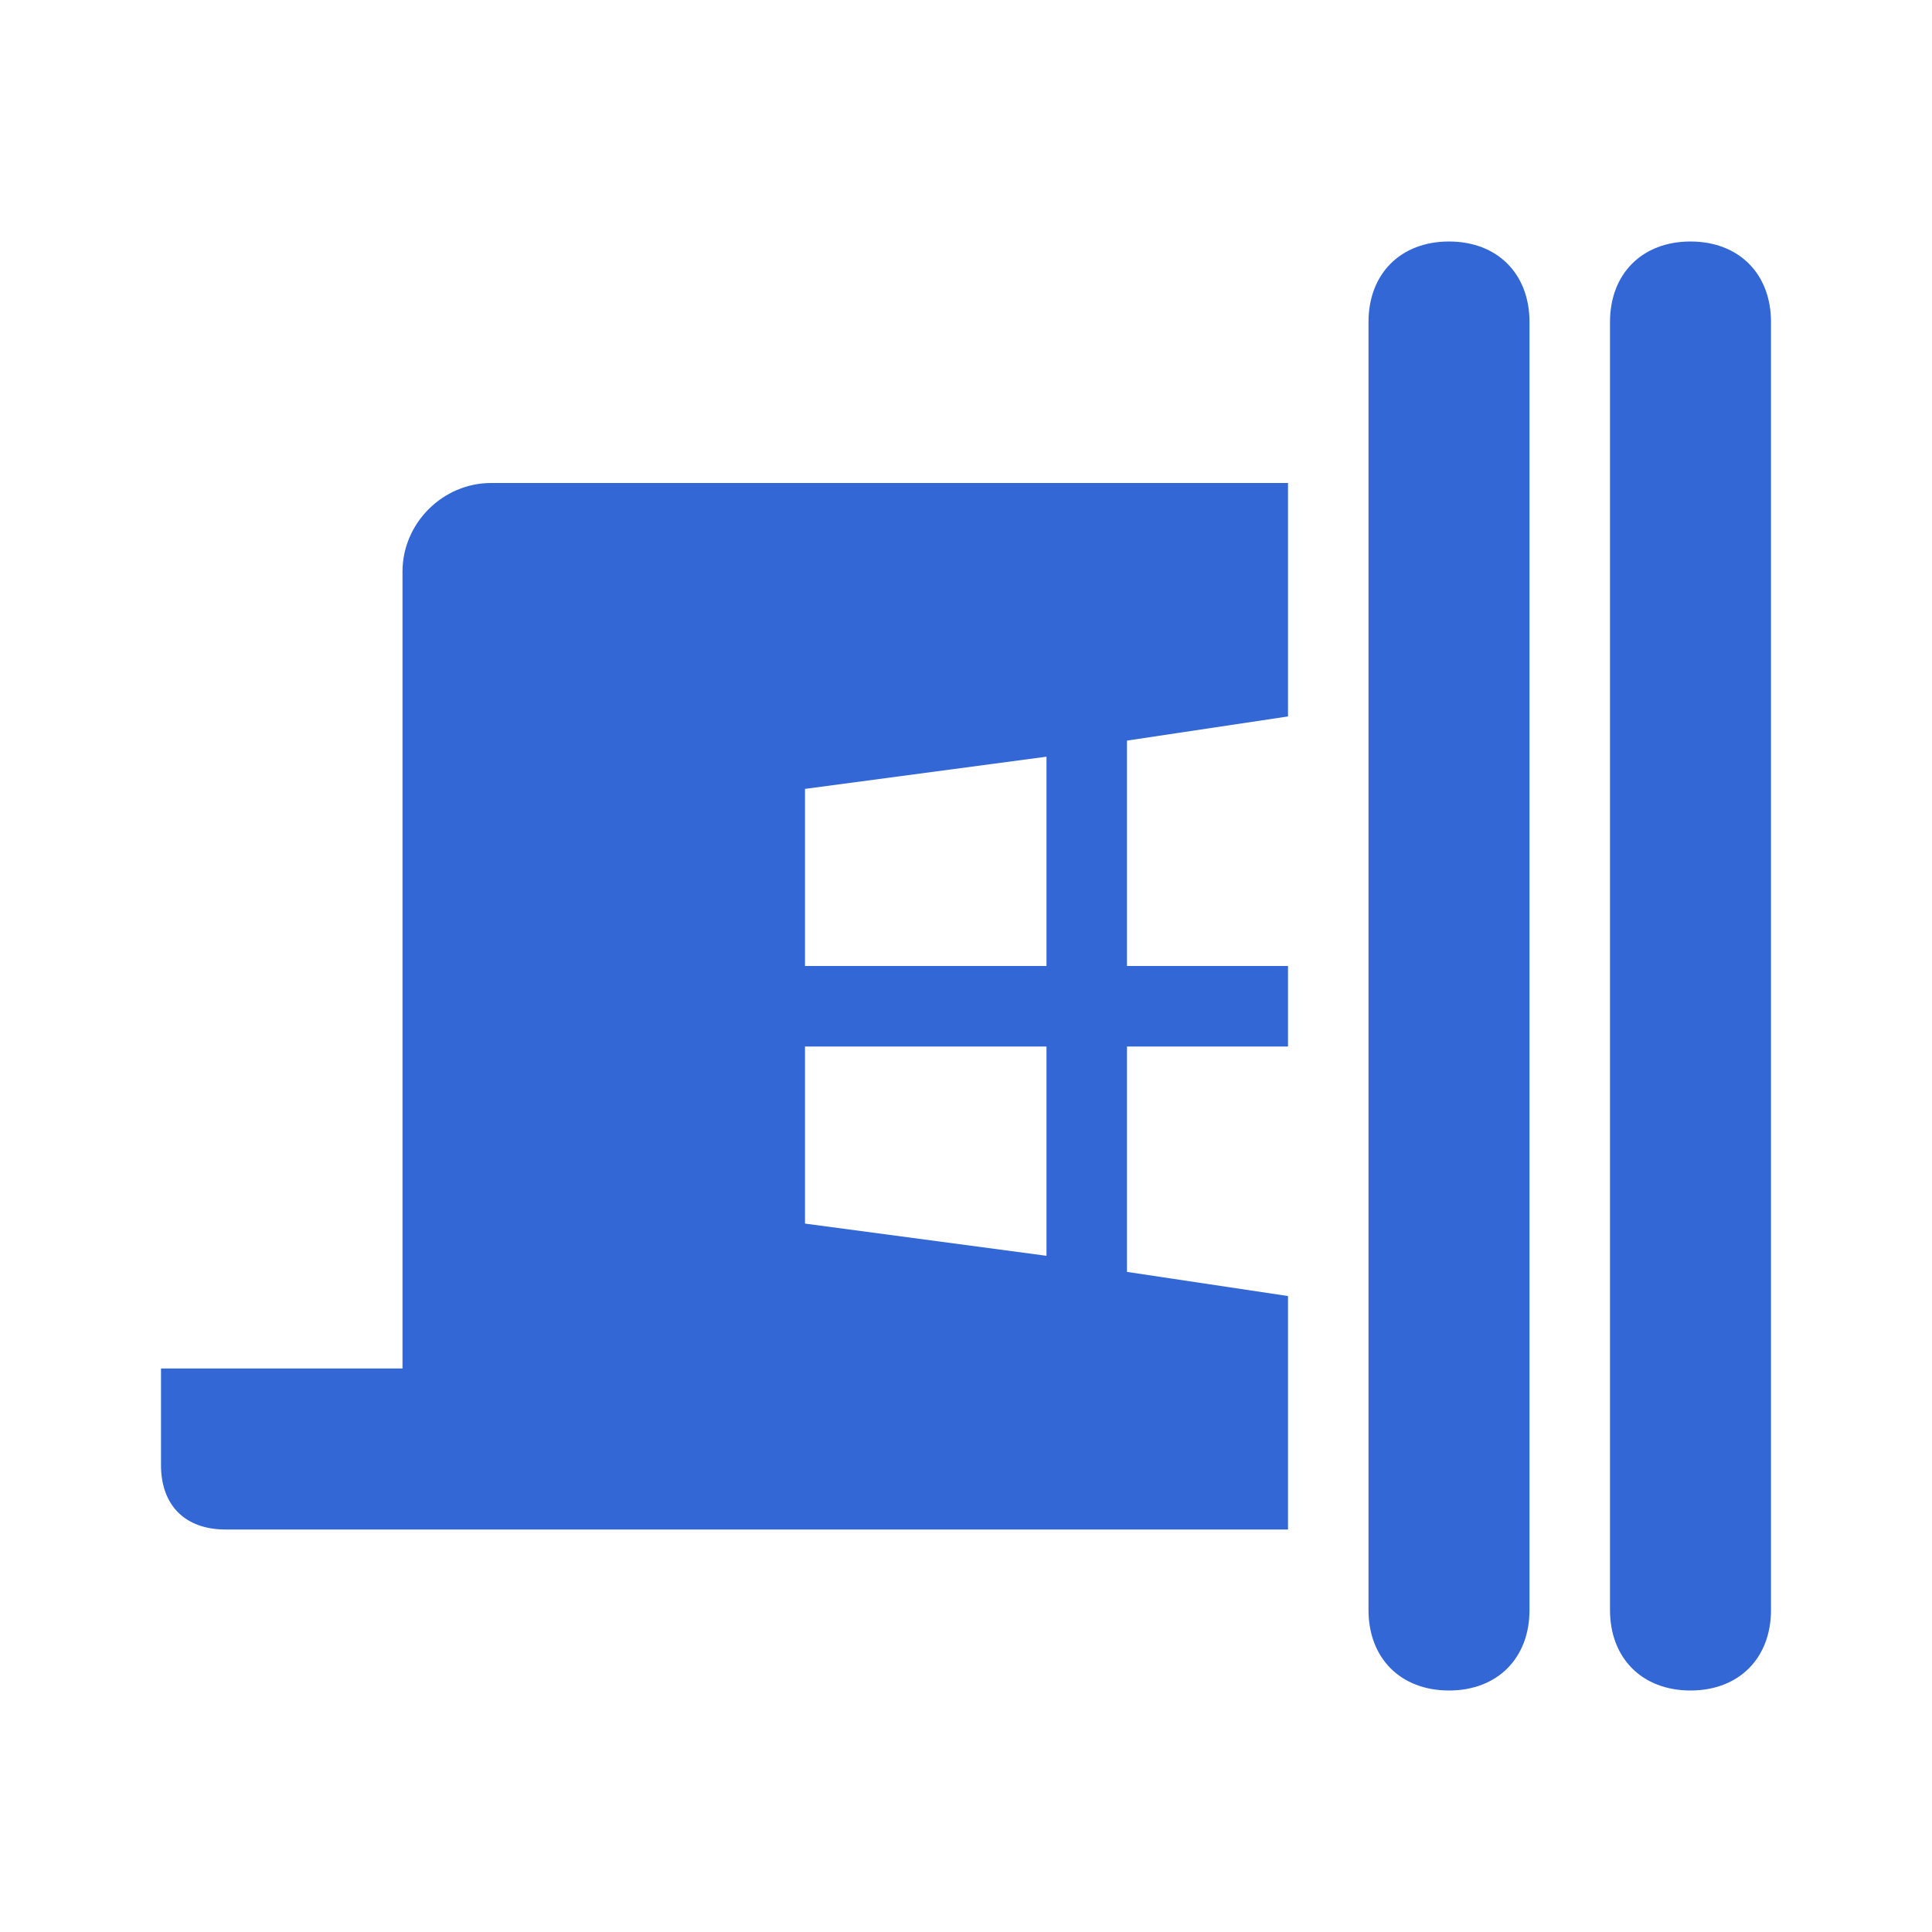
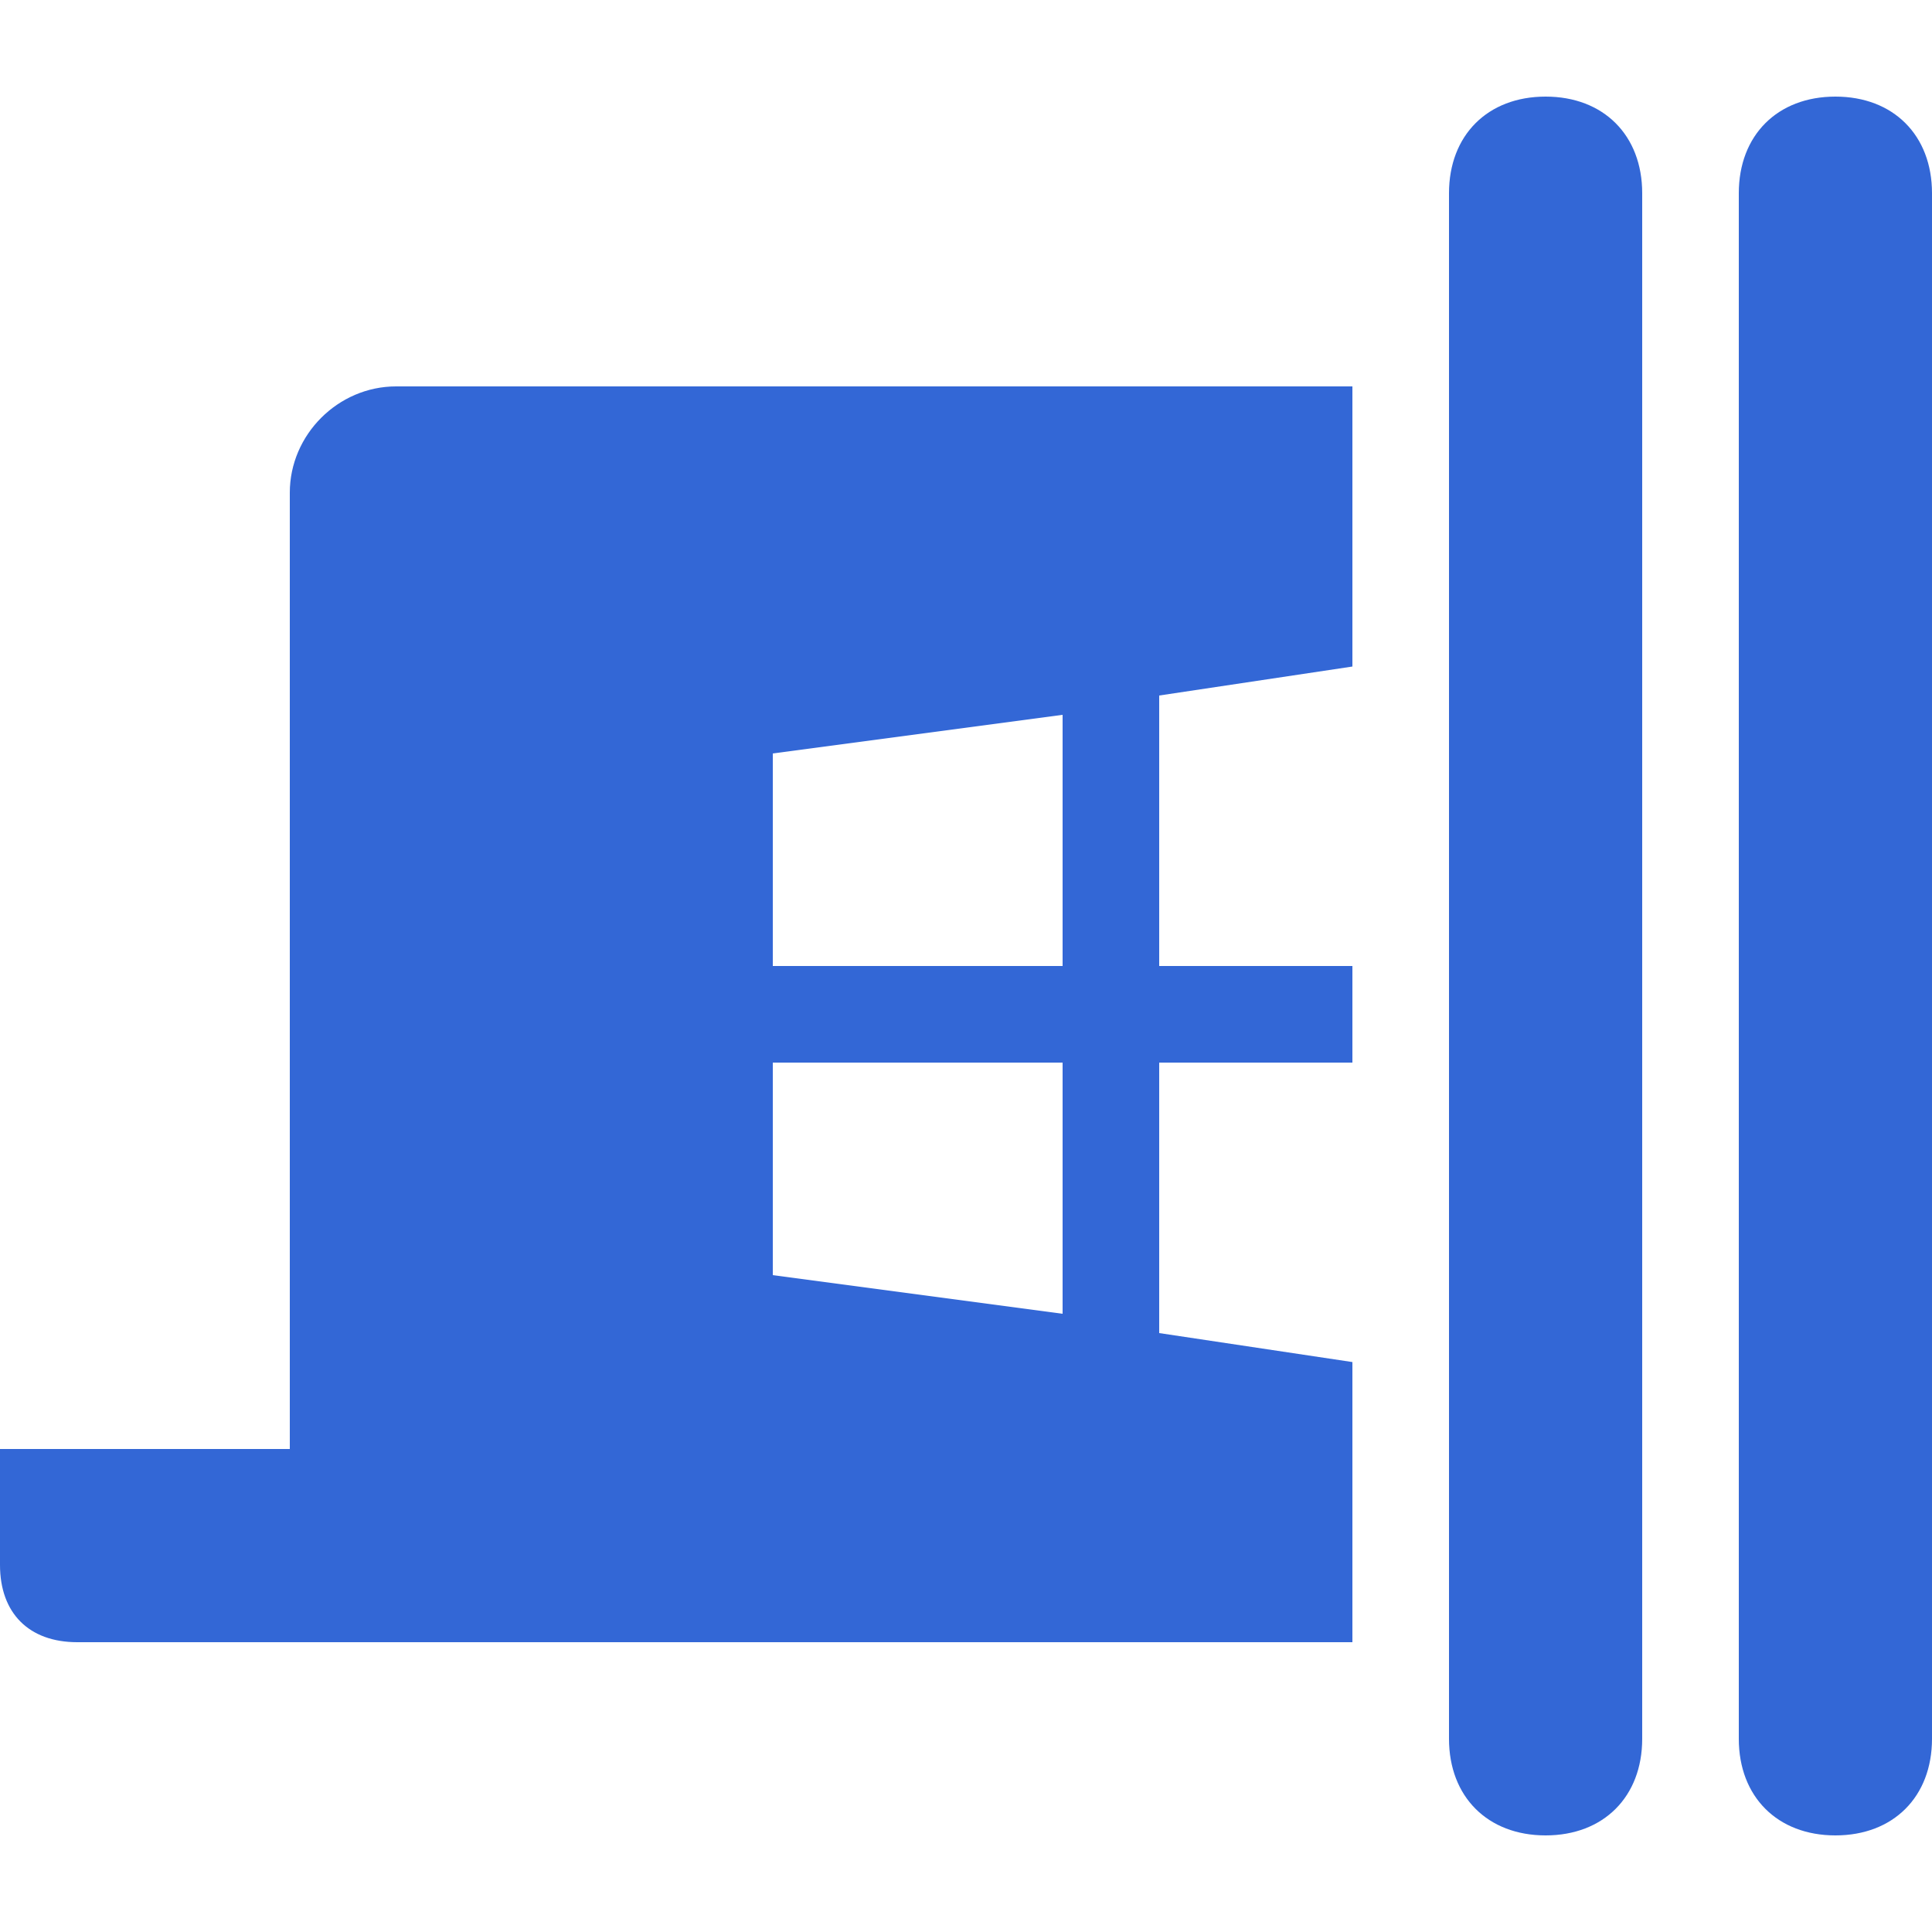
- <svg xmlns="http://www.w3.org/2000/svg" width="16" height="16" viewBox="0 0 24 24">
-   <path fill="rgb(51,103,214)" d="M13 13h-3v2.2l3 .4V13zm0-3.6l-3 .4V12h3V9.4zm1 6.4l2 .3V19H2.8c-.5 0-.8-.3-.8-.8V17h3V7.1C5 6.5 5.5 6 6.1 6H16v2.9l-2 .3V12h2v1h-2v2.8zm4 5.2c-.6 0-1-.4-1-1V4c0-.6.4-1 1-1s1 .4 1 1v16c0 .6-.4 1-1 1zm3 0c-.6 0-1-.4-1-1V4c0-.6.4-1 1-1s1 .4 1 1v16c0 .6-.4 1-1 1z" />
+ <svg xmlns="http://www.w3.org/2000/svg" width="16" height="16" viewBox="0 0 20 20">
+   <path fill="rgb(51,103,214)" d="M11 11H8v2.2l3 .4V11zm0-3.6l-3 .4V10h3V7.4zm1 6.4l2 .3V17H.8c-.5 0-.8-.3-.8-.8V15h3V5.1C3 4.5 3.5 4 4.1 4H14v2.9l-2 .3V10h2v1h-2v2.8zm4 5.2c-.6 0-1-.4-1-1V2c0-.6.4-1 1-1s1 .4 1 1v16c0 .6-.4 1-1 1zm3 0c-.6 0-1-.4-1-1V2c0-.6.4-1 1-1s1 .4 1 1v16c0 .6-.4 1-1 1z" />
</svg>
